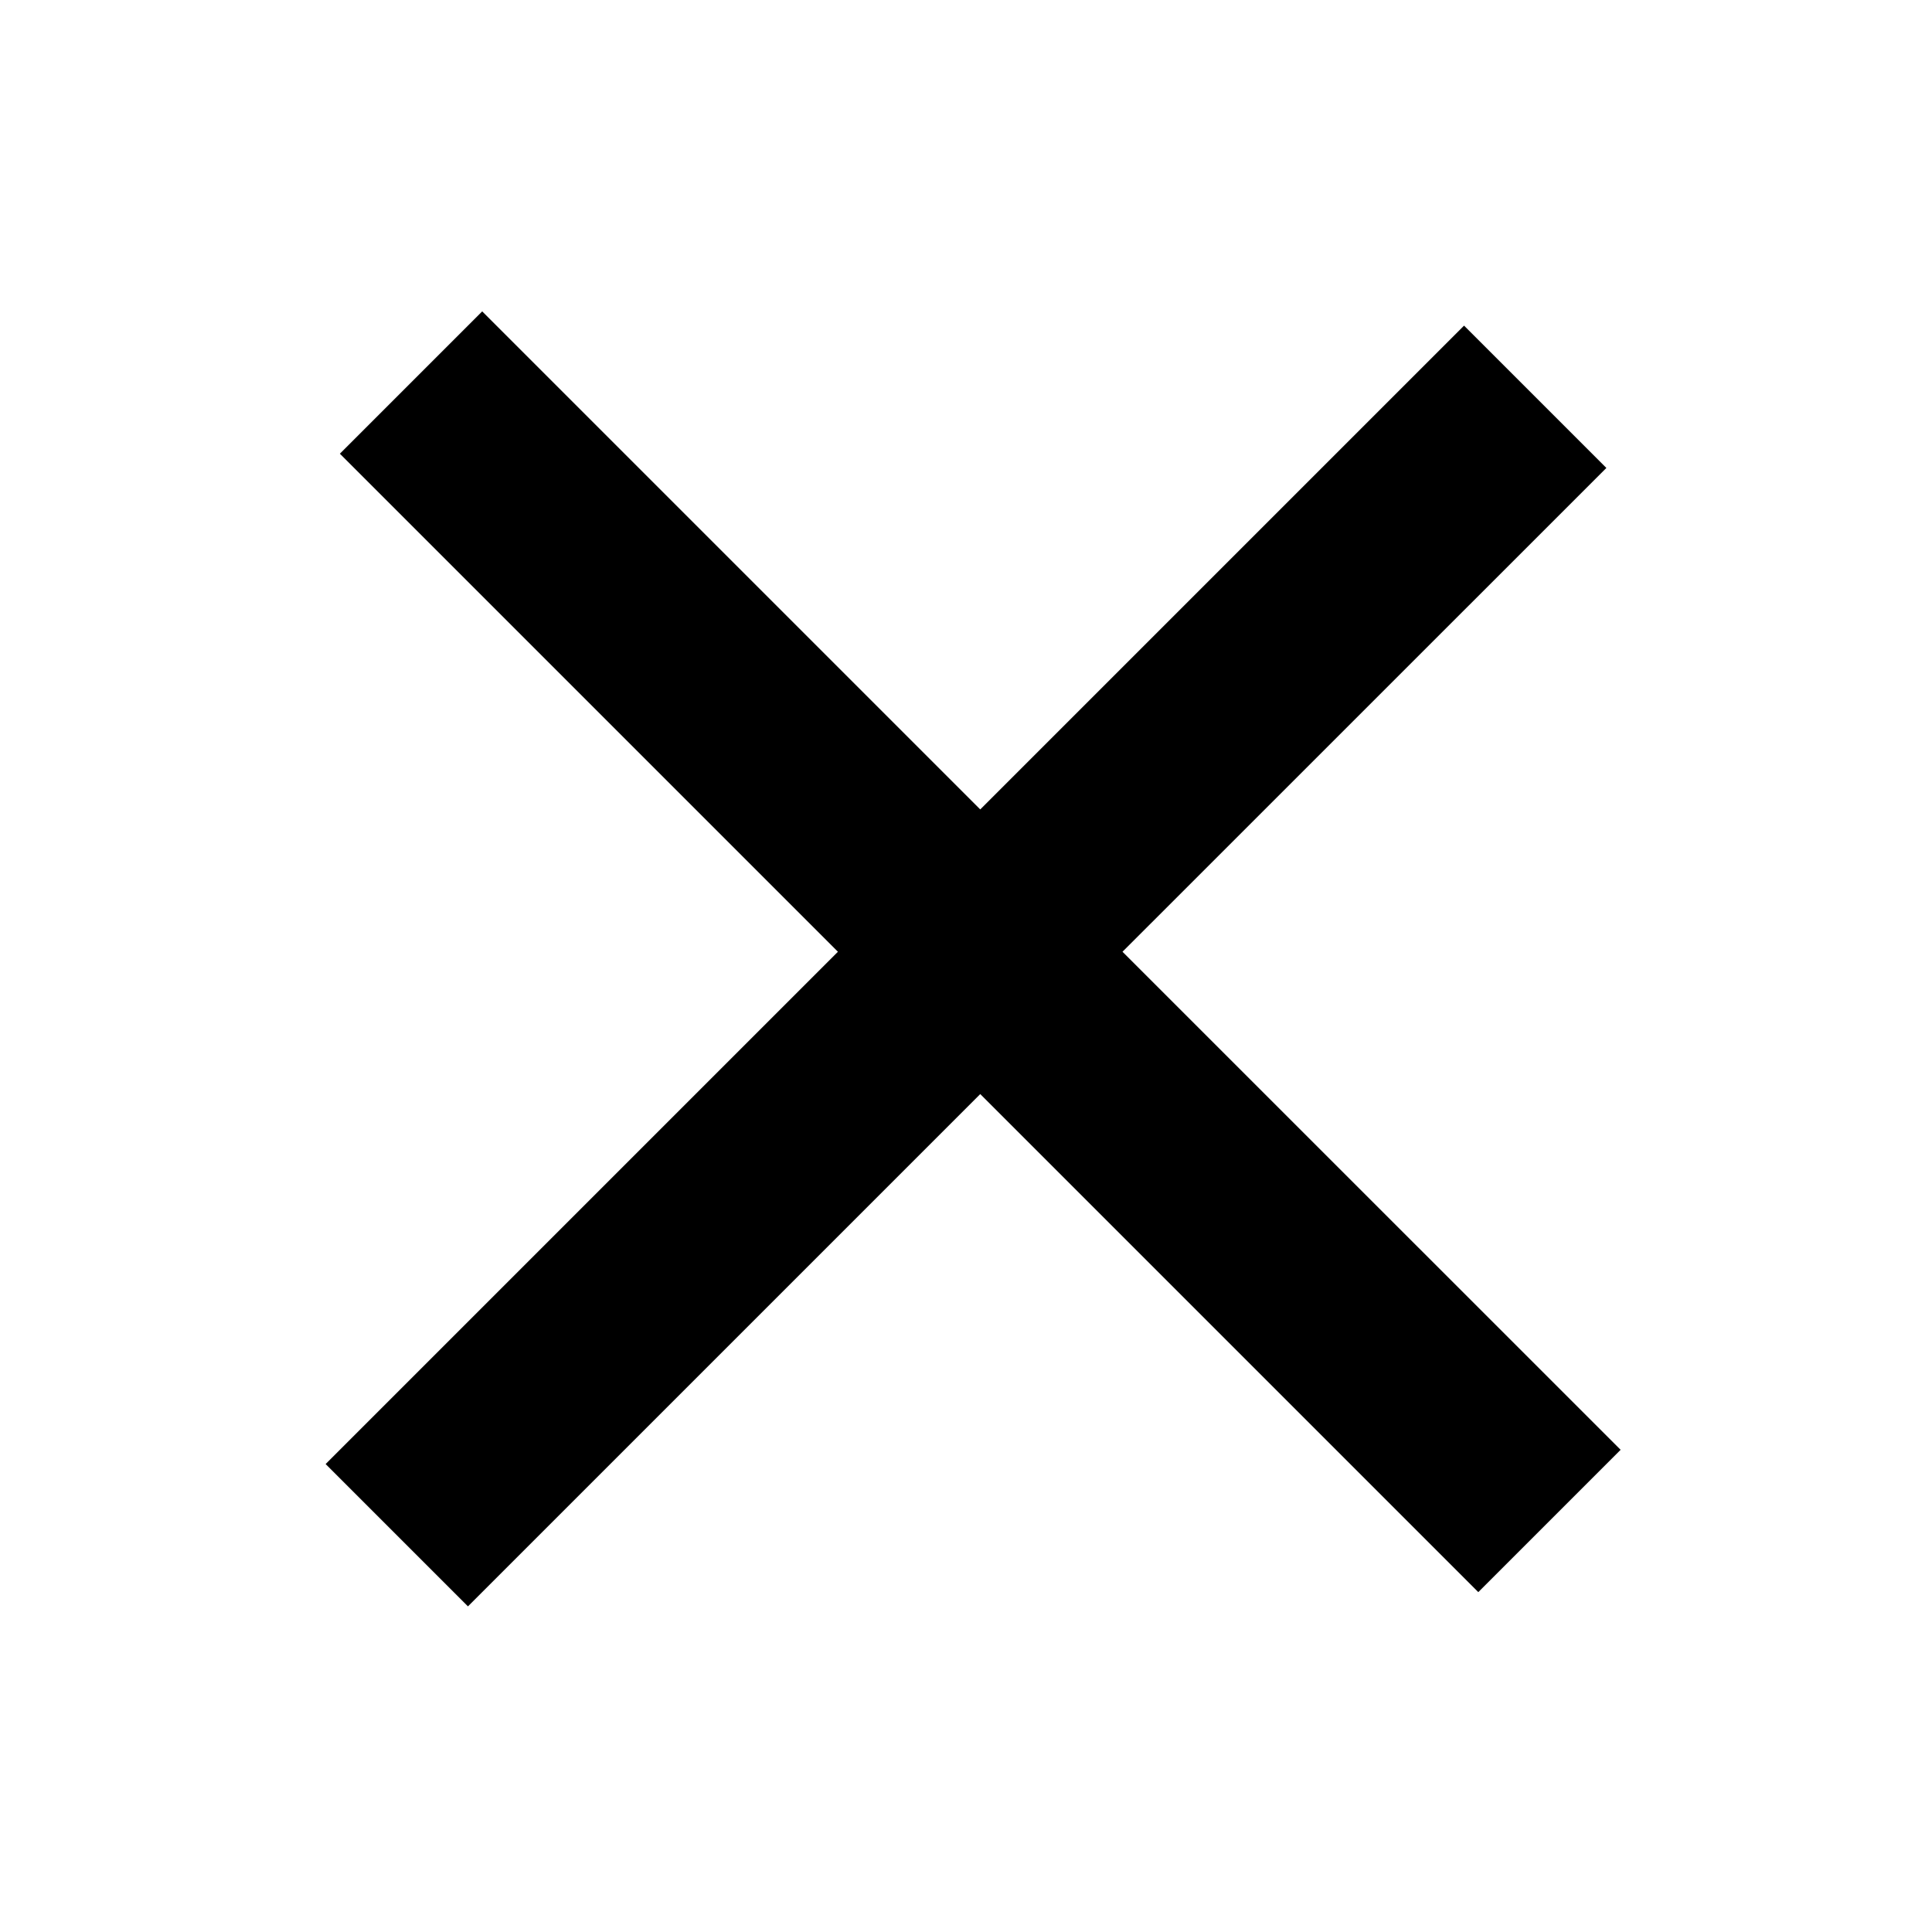
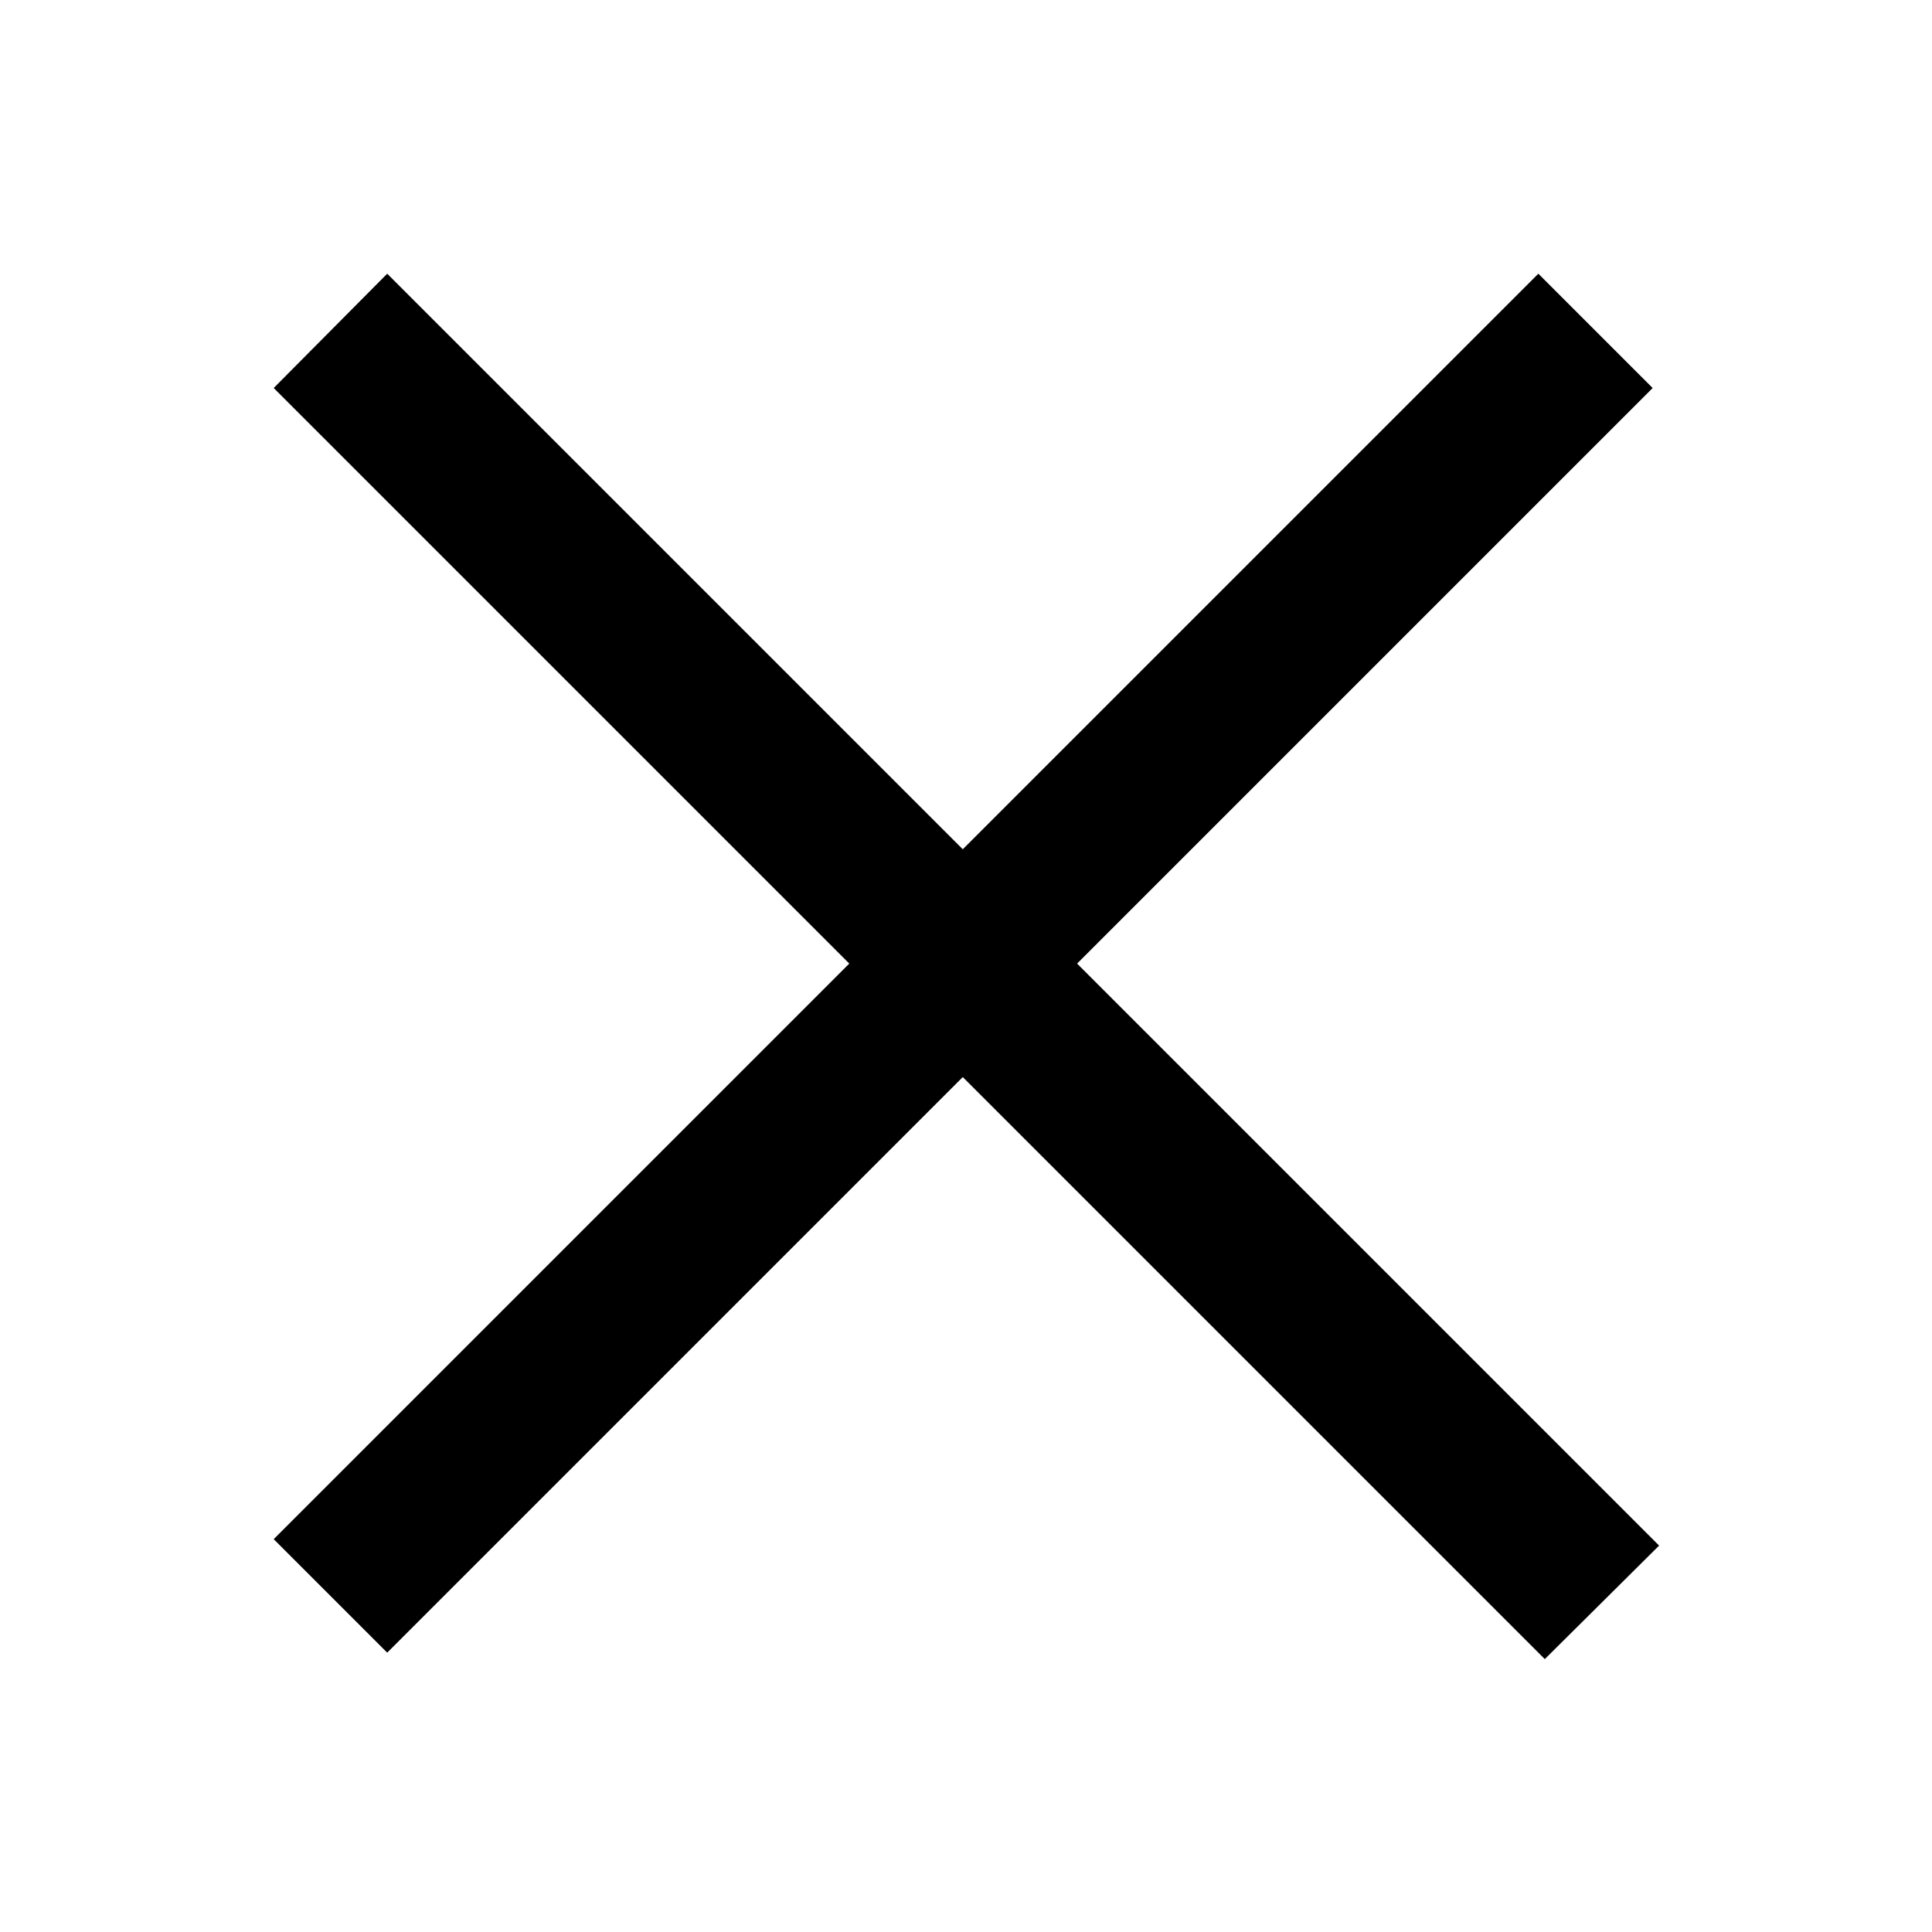
<svg xmlns="http://www.w3.org/2000/svg" width="24" height="24" viewBox="0 0 24 24">
-   <path fill-rule="evenodd" d="M12.177 13.591L18.364 19.778L20.132 18.01L13.944 11.823L19.955 5.813L18.187 4.045L12.177 10.055L5.99 3.868L4.222 5.636L10.409 11.823L4.045 18.187L5.813 19.955L12.177 13.591Z" />
+   <path d="M10.55 11.97L3.4 4.82L4.81 3.4L11.96 10.55L19.11 3.4L20.53 4.82L13.38 11.97L20.61 19.2L19.19 20.61L11.96 13.38L4.81 20.53L3.4 19.12L10.55 11.97Z" />
</svg>
